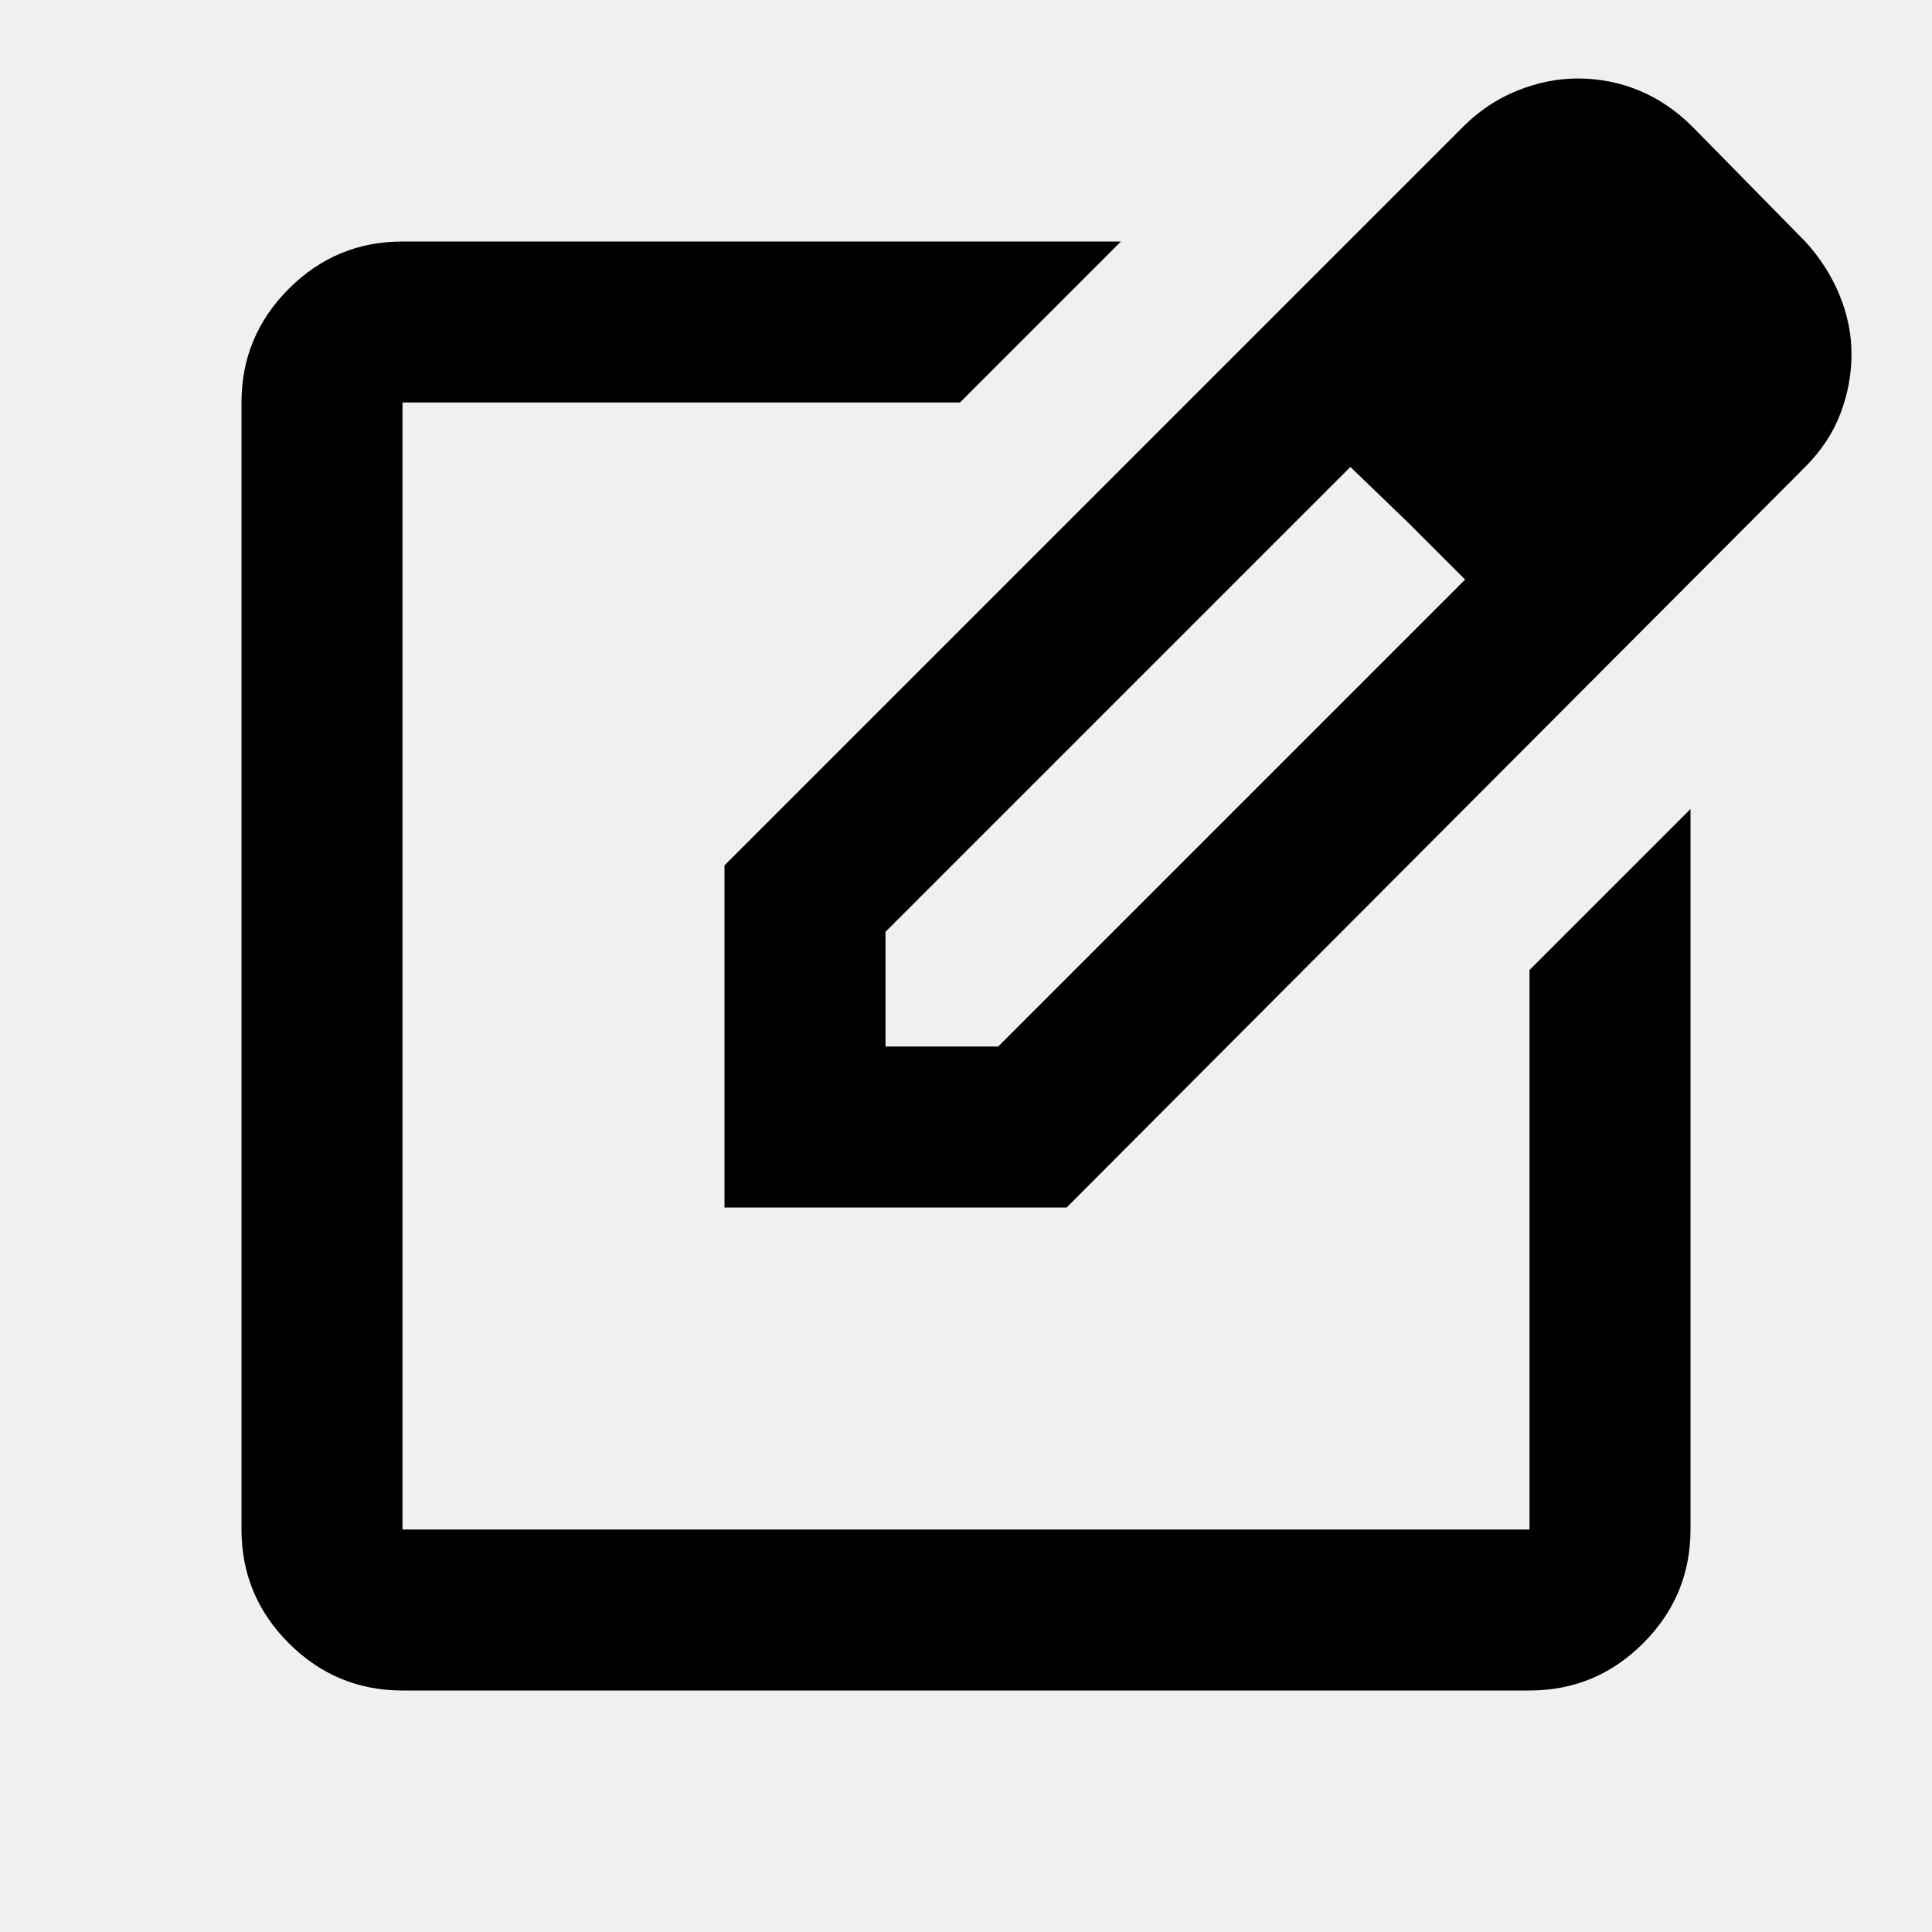
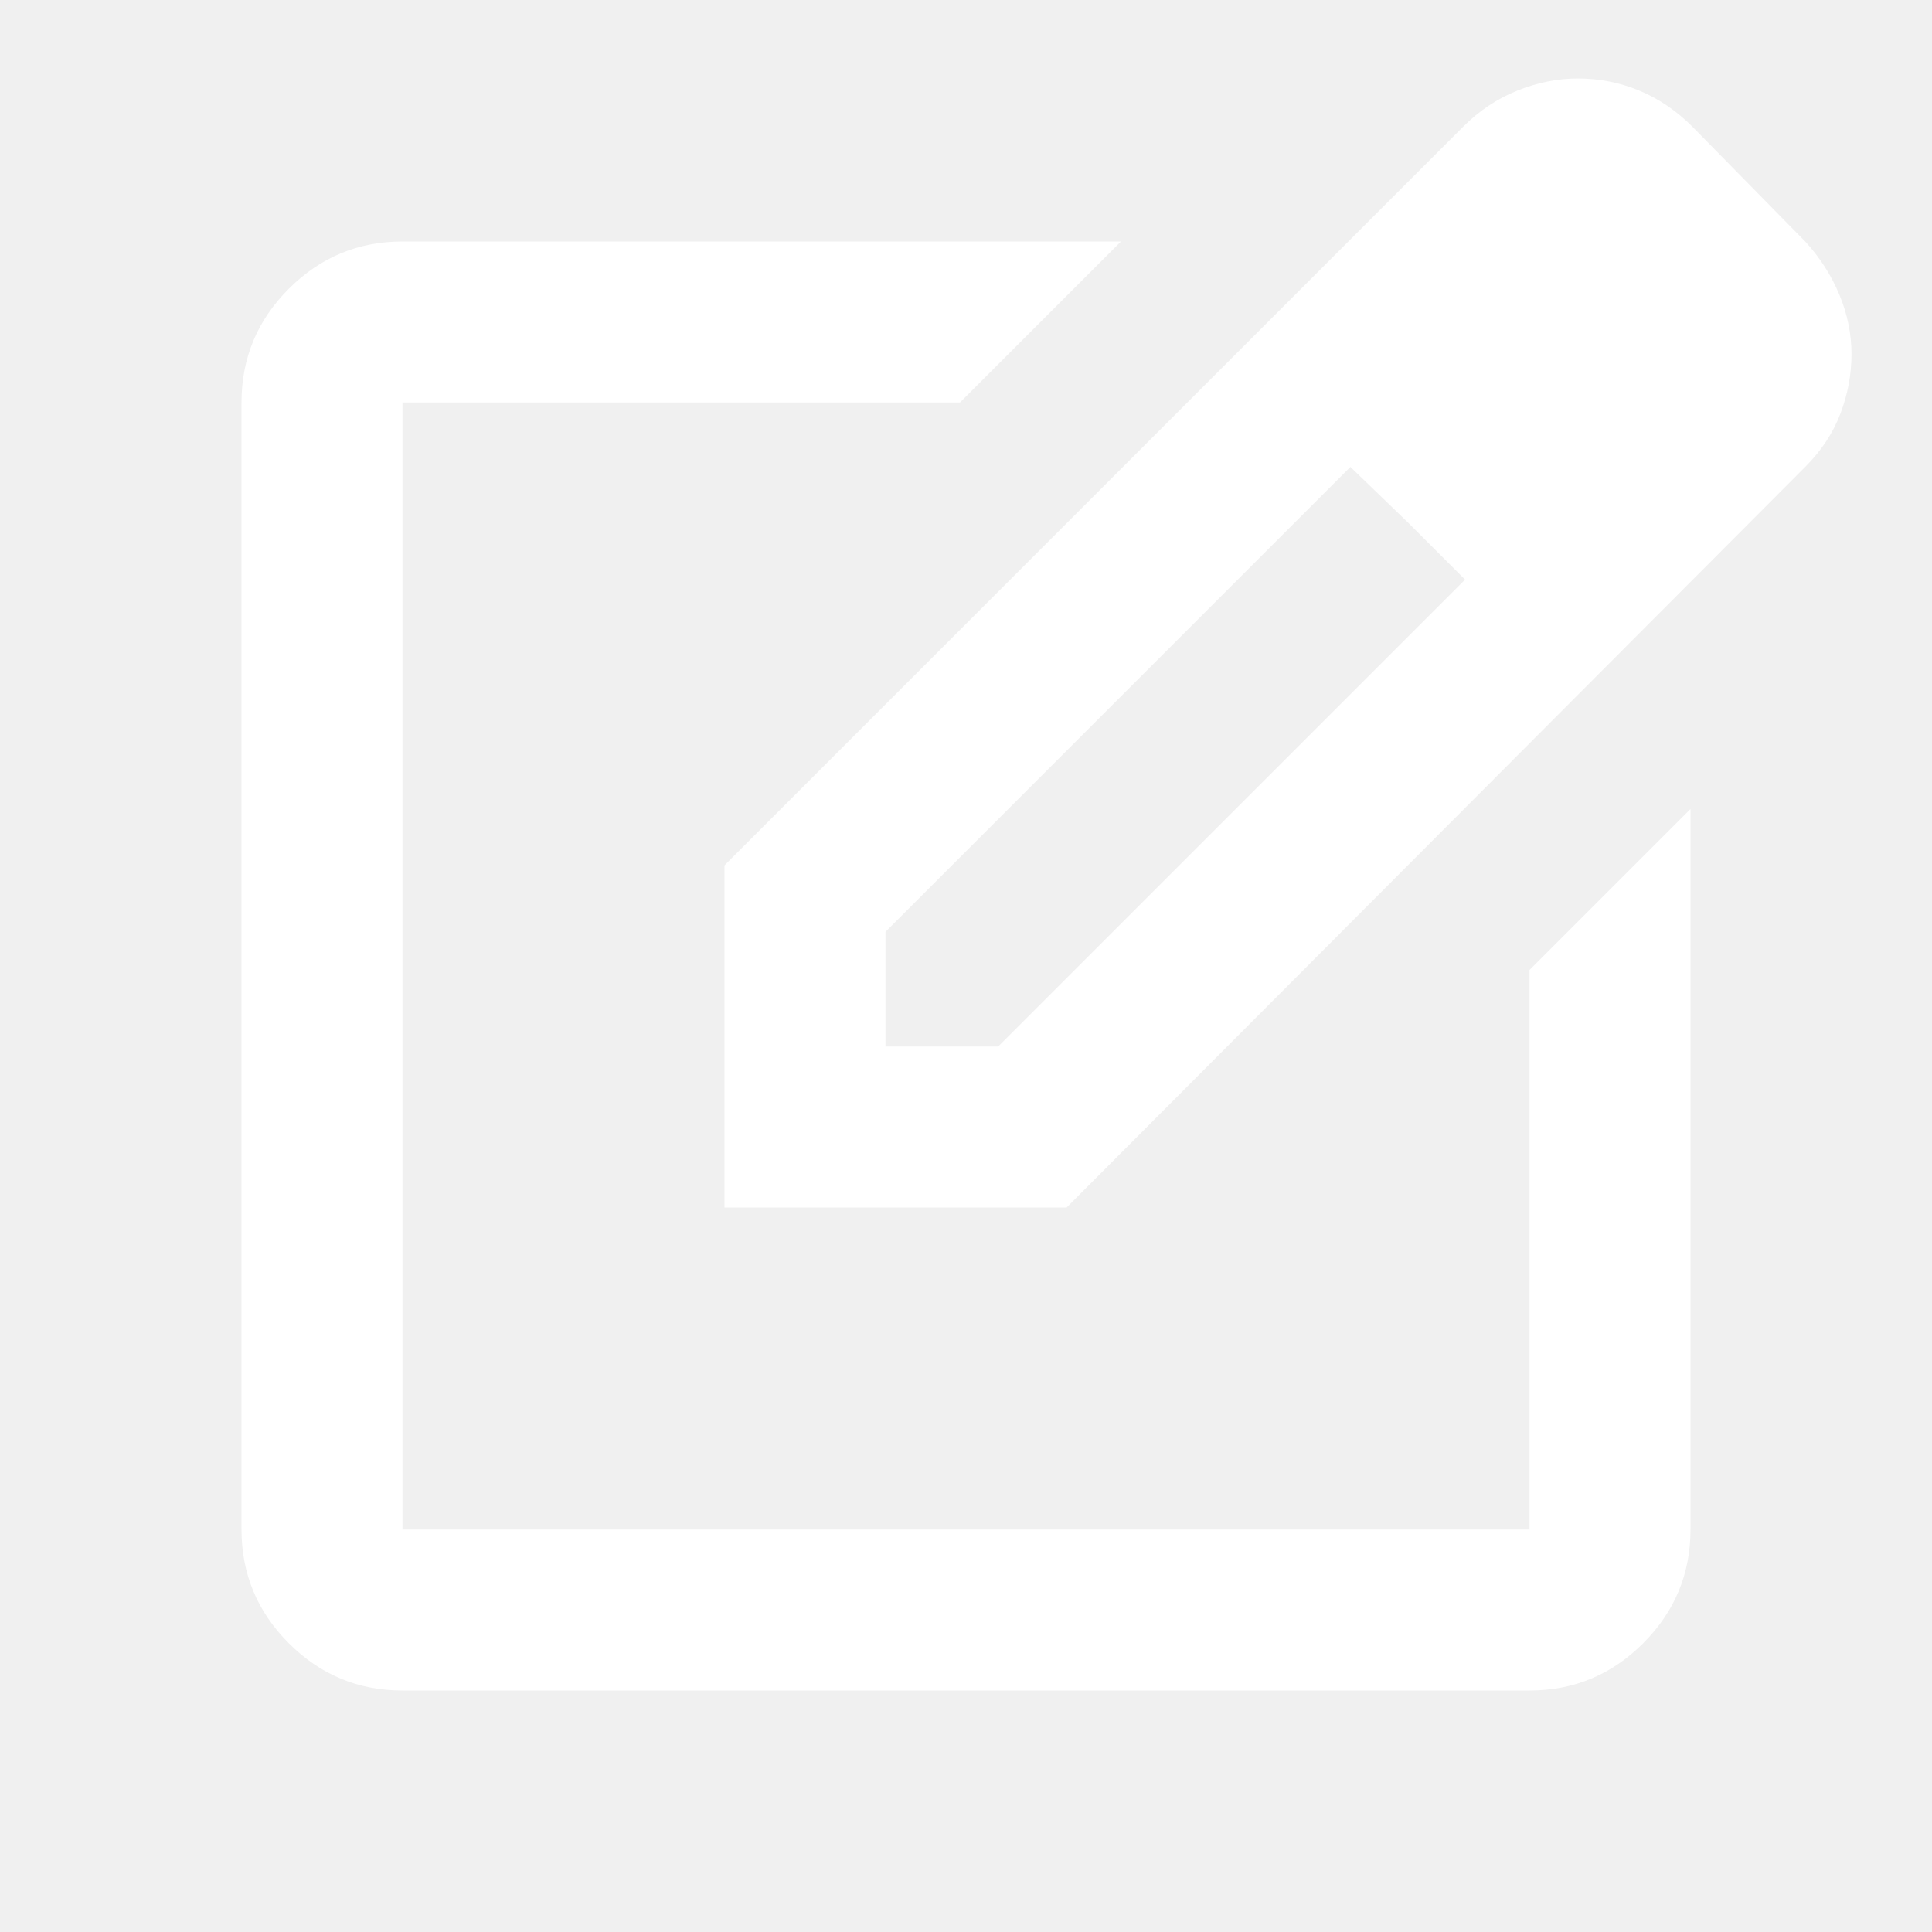
<svg xmlns="http://www.w3.org/2000/svg" height="24" viewBox="0 -960 960 960" width="24">
-   <path d="M200-120q-33 0-56.5-23.5T120-200v-560q0-33 23.5-56.5T200-840h357l-80 80H200v560h560v-278l80-80v358q0 33-23.5 56.5T760-120H200Zm280-360ZM360-360v-170l367-367q12-12 27-18t30-6q16 0 30.5 6t26.5 18l56 57q11 12 17 26.5t6 29.5q0 15-5.5 29.5T897-728L530-360H360Zm481-424-56-56 56 56ZM440-440h56l232-232-28-28-29-28-231 231v57Zm260-260-29-28 29 28 28 28-28-28Z" />
+   <path d="M200-120q-33 0-56.5-23.5T120-200v-560q0-33 23.5-56.5T200-840h357l-80 80H200v560h560v-278l80-80v358q0 33-23.5 56.5T760-120H200Zm280-360ZM360-360v-170l367-367q12-12 27-18t30-6q16 0 30.5 6t26.5 18l56 57q11 12 17 26.5t6 29.5q0 15-5.5 29.5T897-728L530-360H360Zm481-424-56-56 56 56ZM440-440h56l232-232-28-28-29-28-231 231v57Zm260-260-29-28 29 28 28 28-28-28Z" fill="white" />
</svg>
